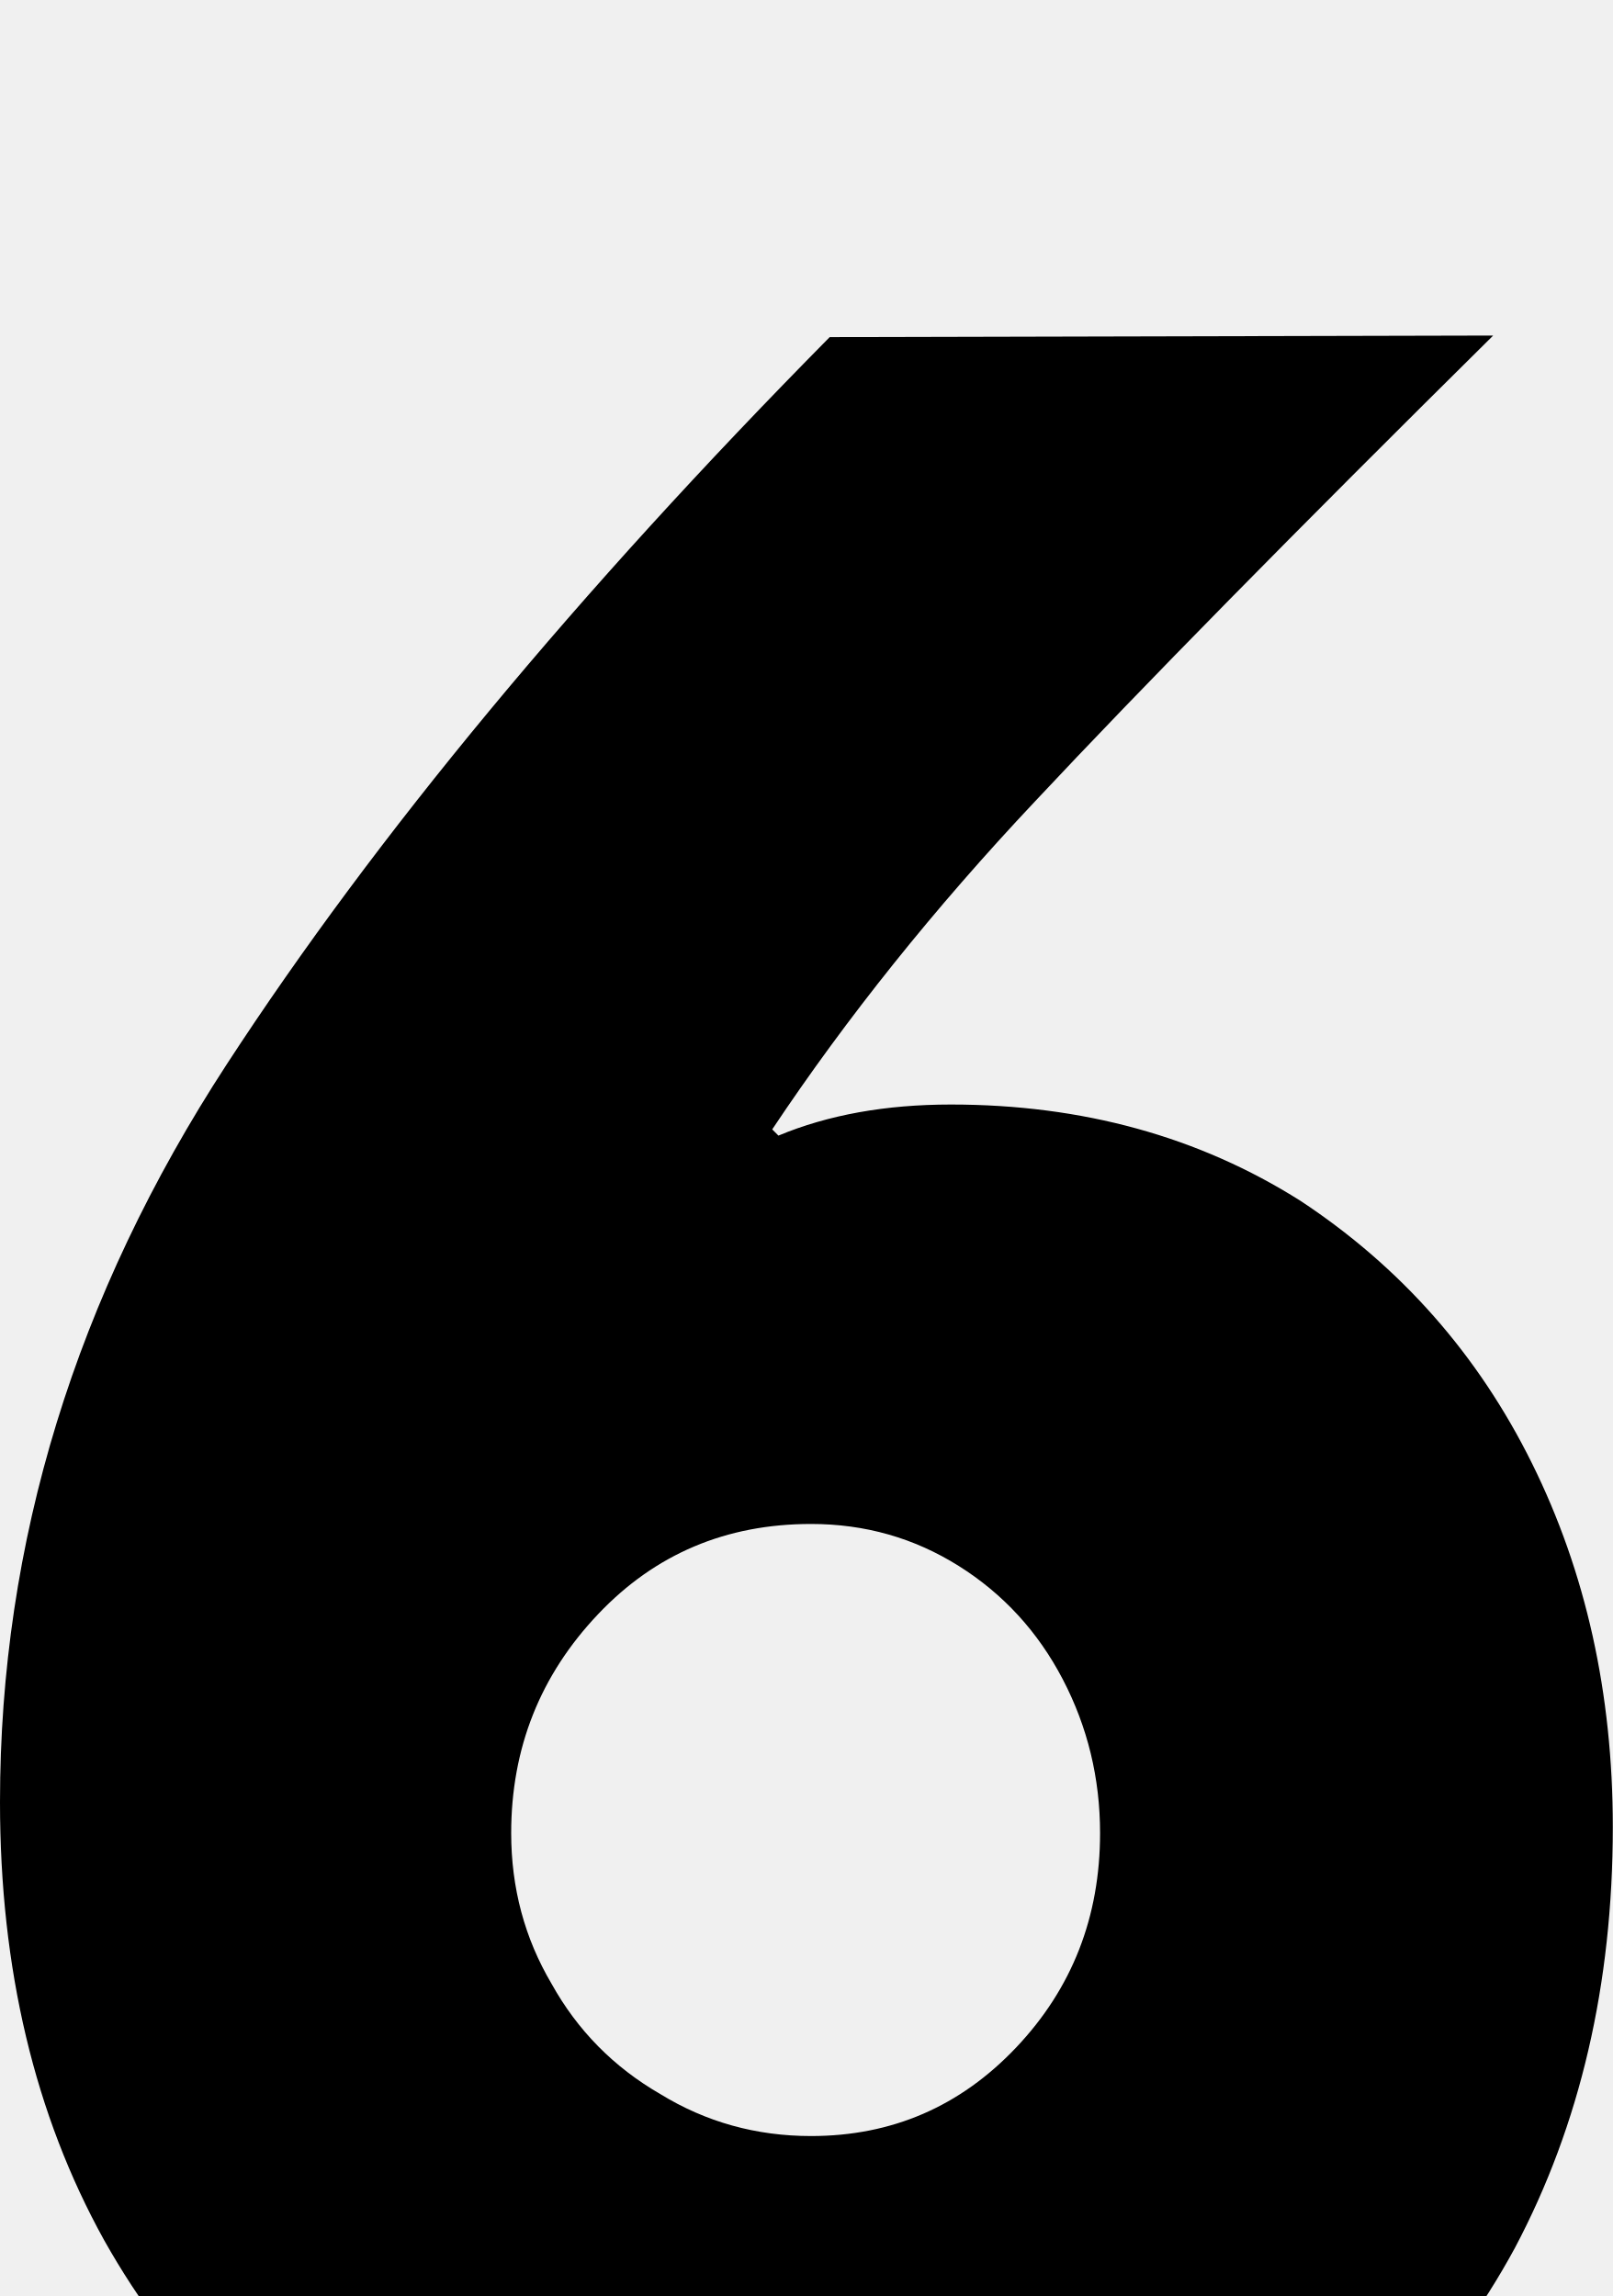
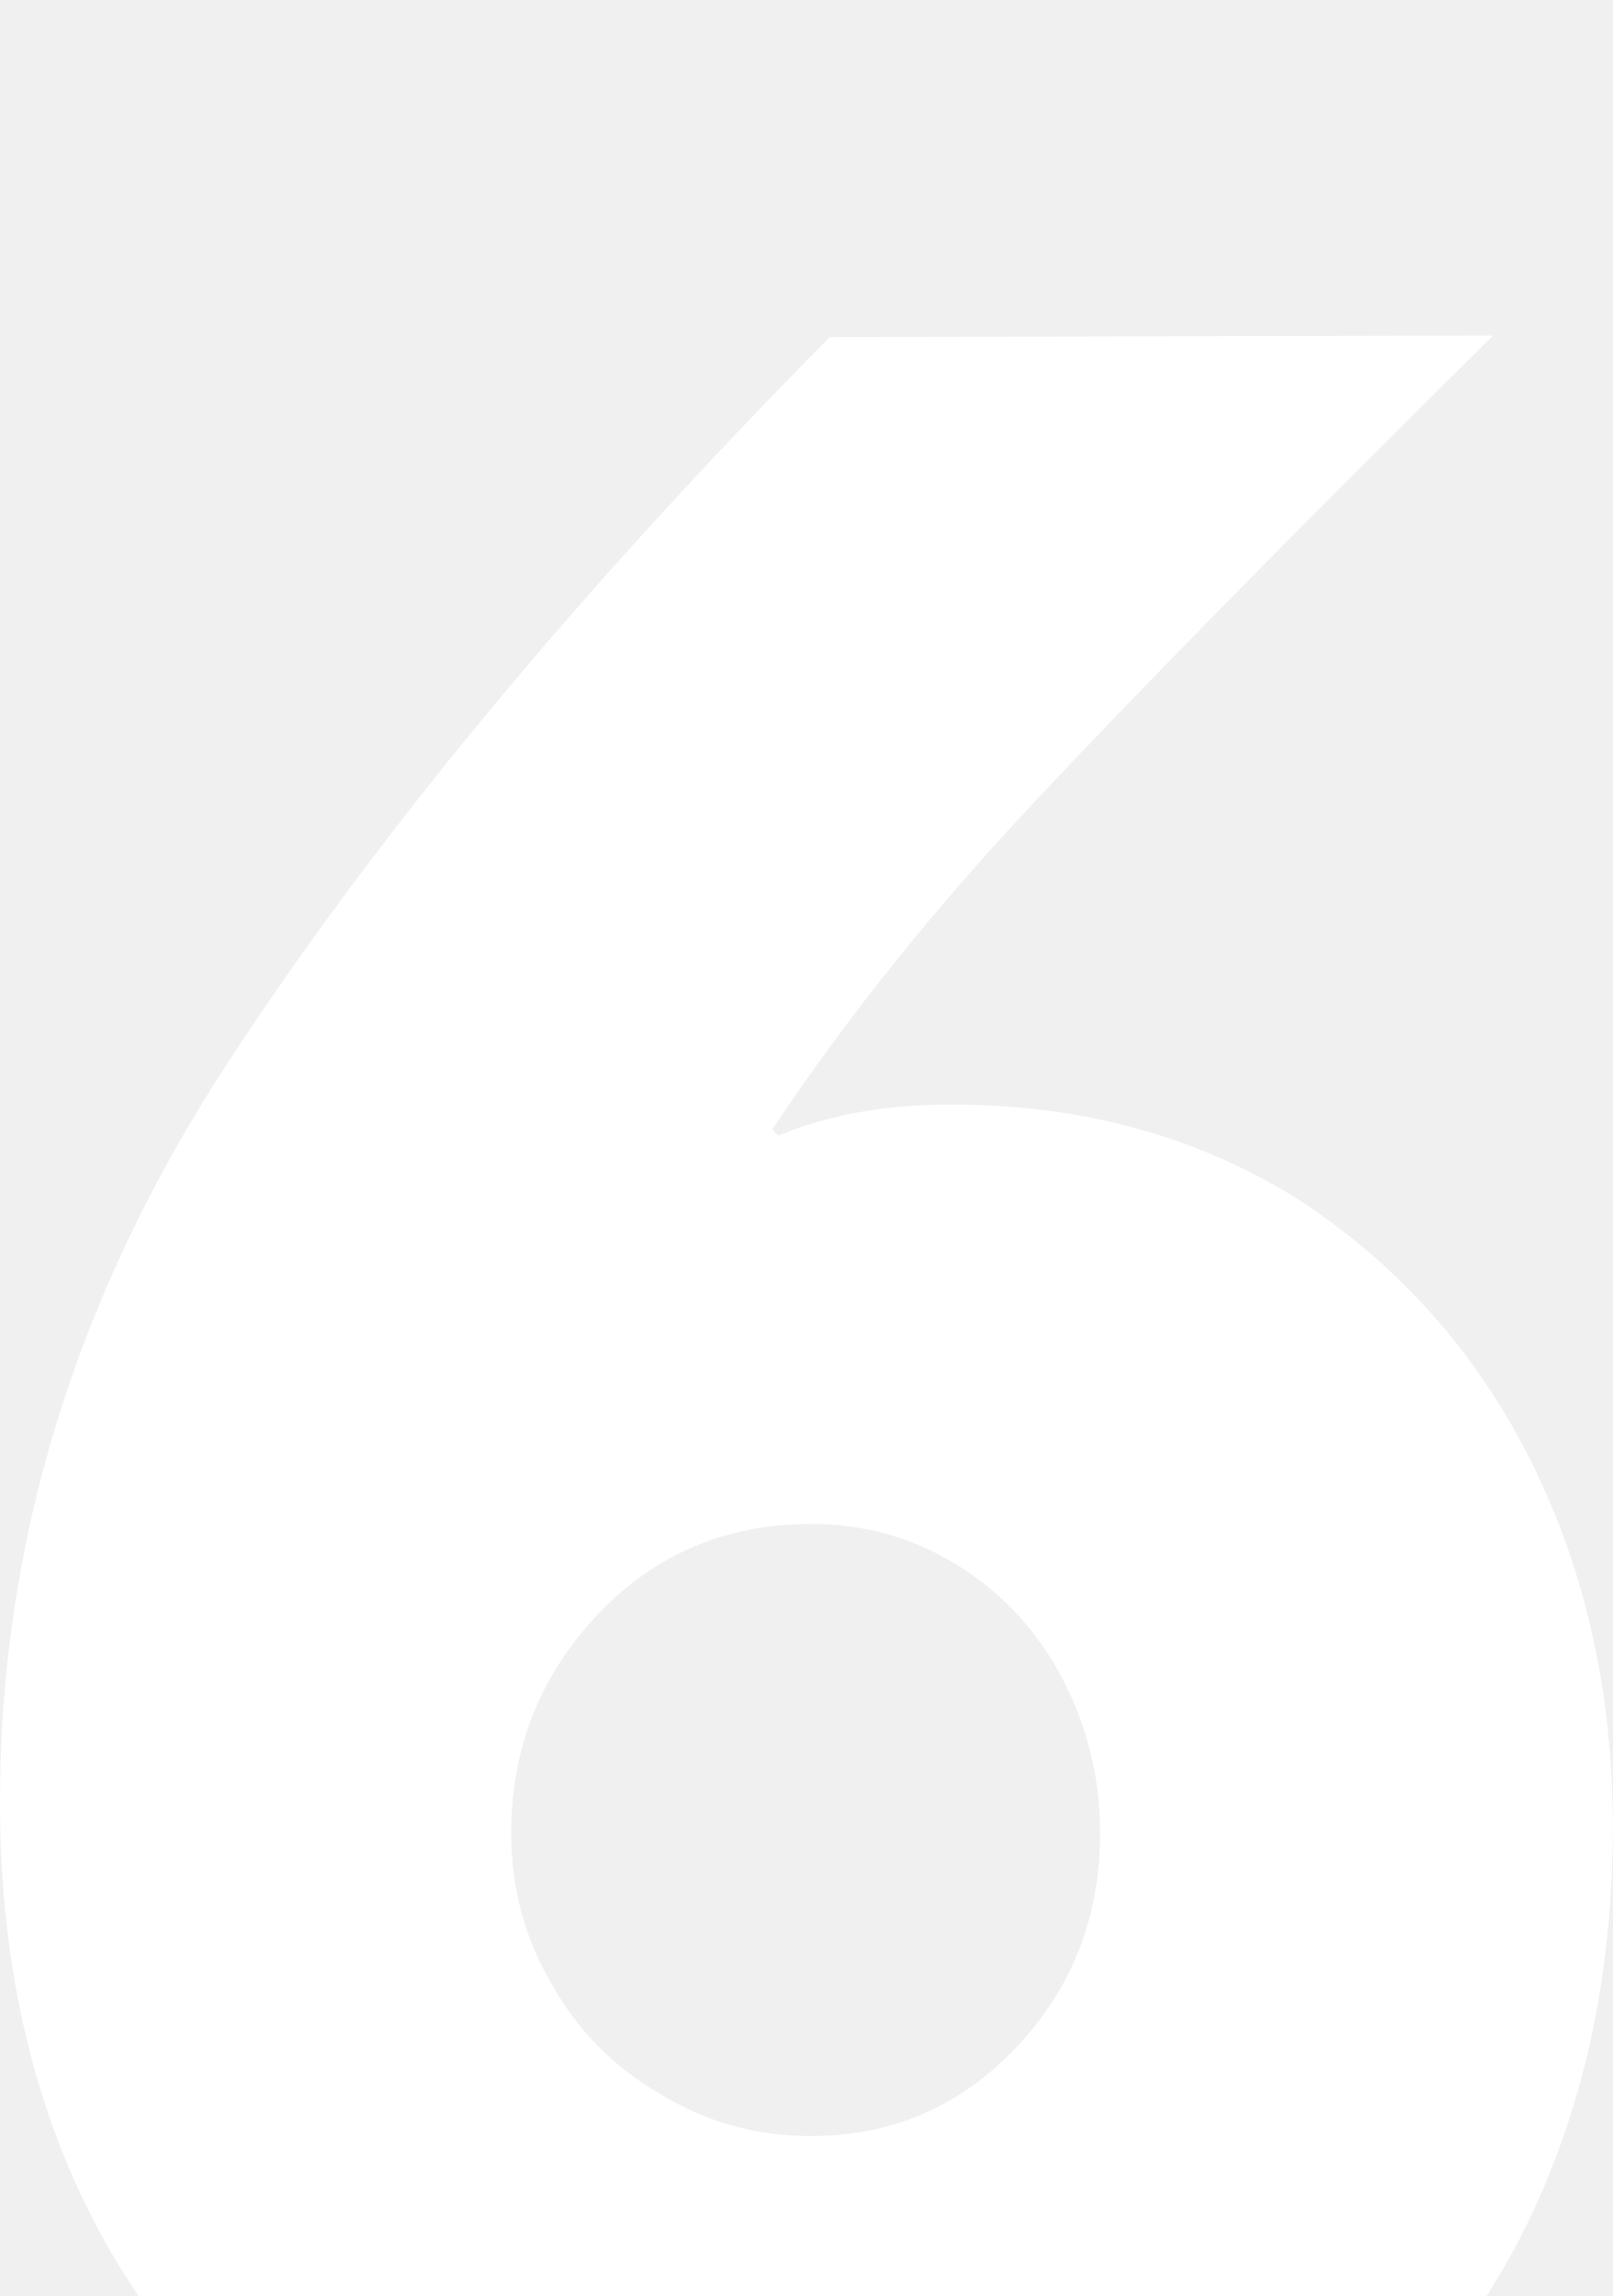
<svg xmlns="http://www.w3.org/2000/svg" version="1.1">
-   <path transform="scale(0.1, -0.1) translate(0, -1638)" d="M961 1422q-192 -190 -295 -300q-97 -103 -169 -211l4 -4q48 20 111 20q127 0 225 -62q97 -64 149 -169t52 -234q0 -152 -63 -271q-64 -118 -180 -183q-116 -64 -265 -64q-152 0 -274 66q-121 65 -189 186q-67 121 -67 282q0 251 146 475q144 221 388 468zM355 361 q25 -45 70 -71q44 -27 97 -27q78 0 132 57t54 138q0 53 -24 99t-67 73t-95 27q-82 0 -137 -58q-56 -59 -56 -141q0 -53 26 -97z" />
+   <path fill="#FFF" transform="scale(0.1, -0.1) translate(0, -1638)" d="M961 1422q-192 -190 -295 -300q-97 -103 -169 -211l4 -4q48 20 111 20q127 0 225 -62q97 -64 149 -169t52 -234q0 -152 -63 -271q-64 -118 -180 -183q-116 -64 -265 -64q-152 0 -274 66q-121 65 -189 186q-67 121 -67 282q0 251 146 475q144 221 388 468zM355 361 q25 -45 70 -71q44 -27 97 -27q78 0 132 57t54 138q0 53 -24 99t-67 73t-95 27q-82 0 -137 -58q-56 -59 -56 -141q0 -53 26 -97z" />
</svg>
